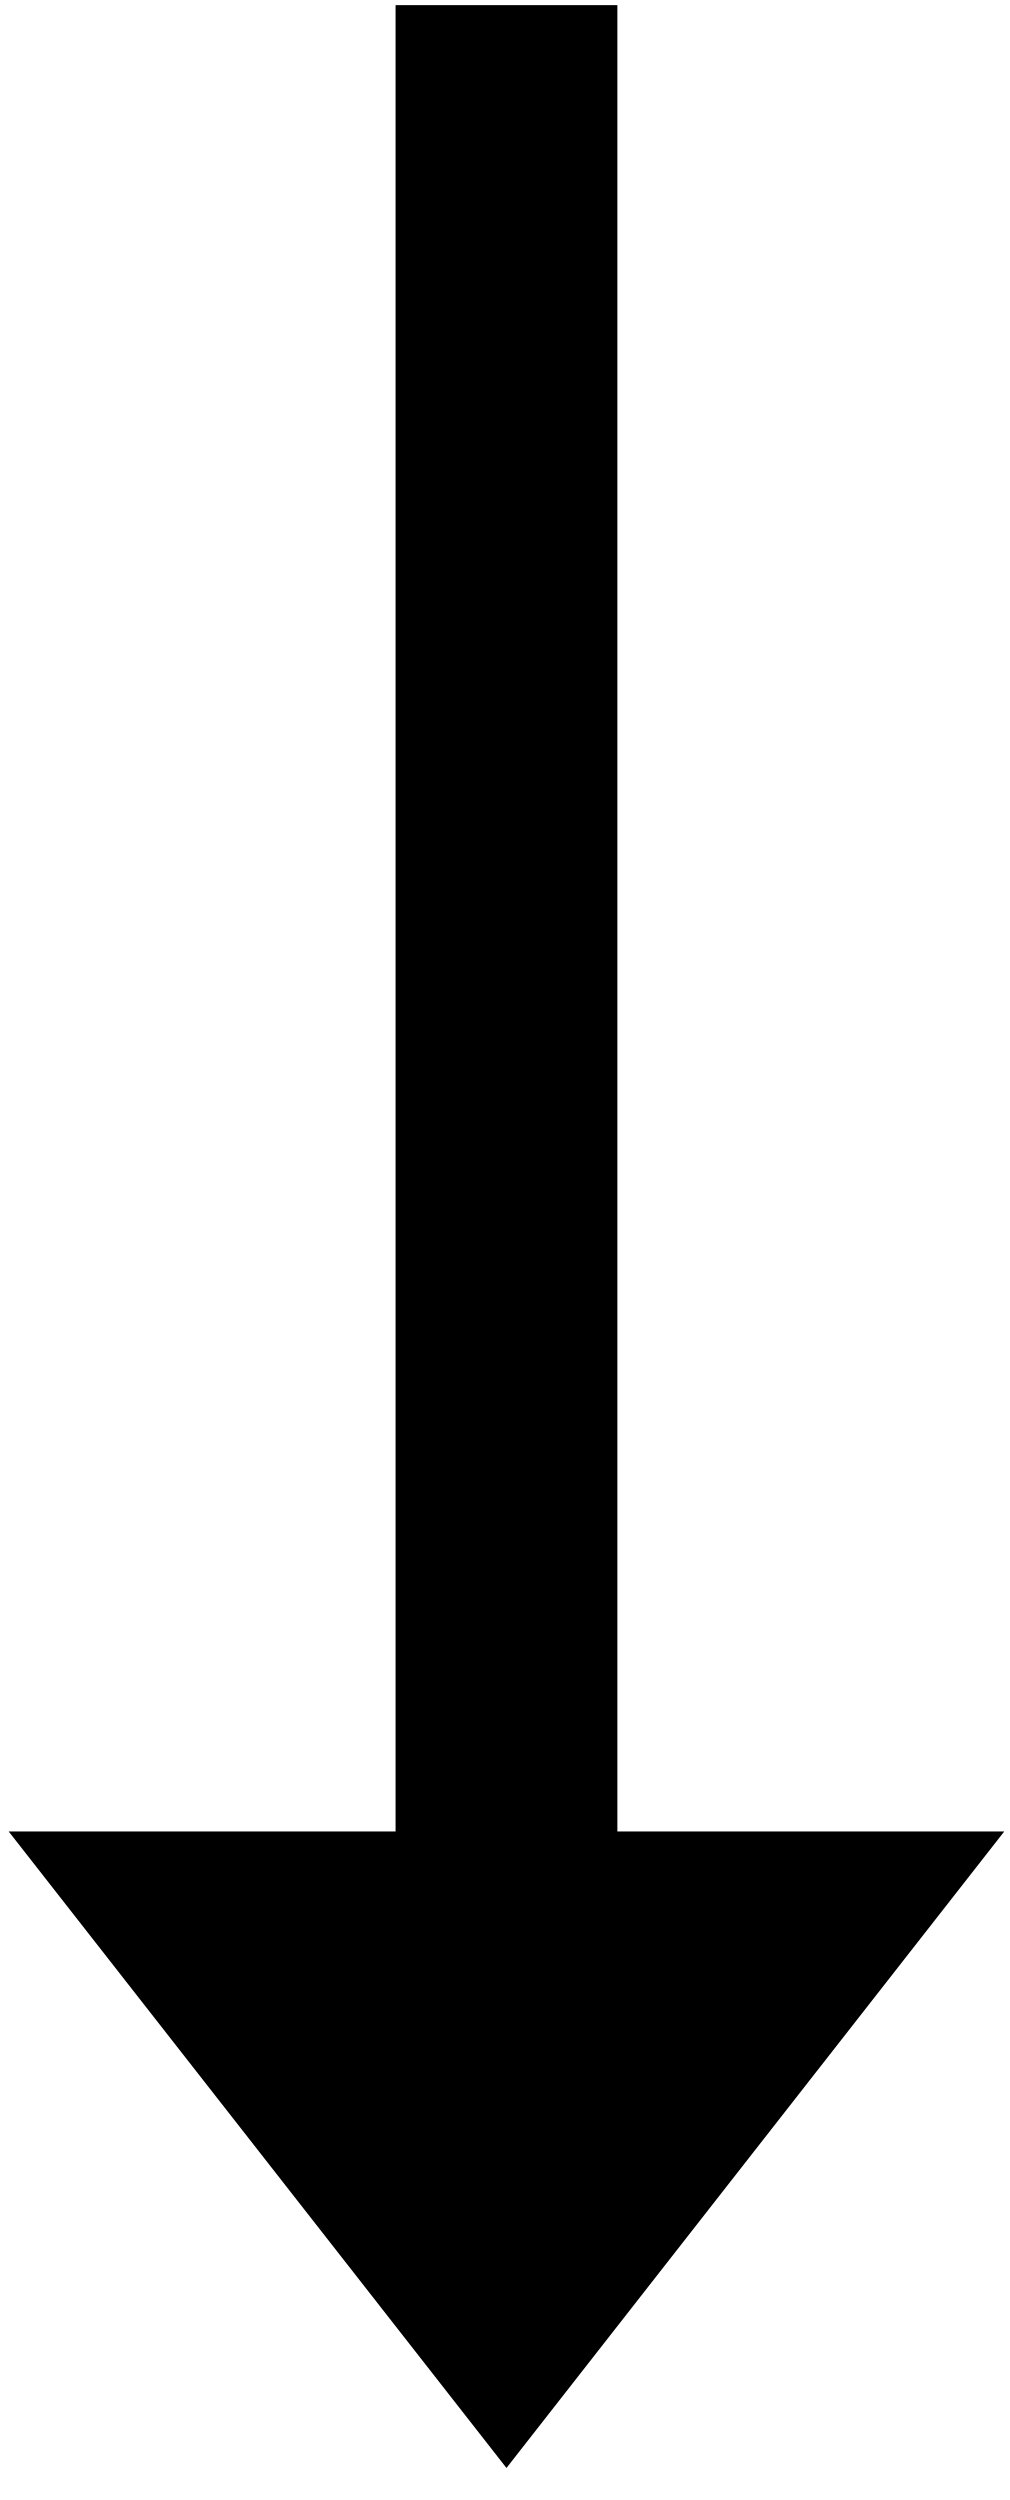
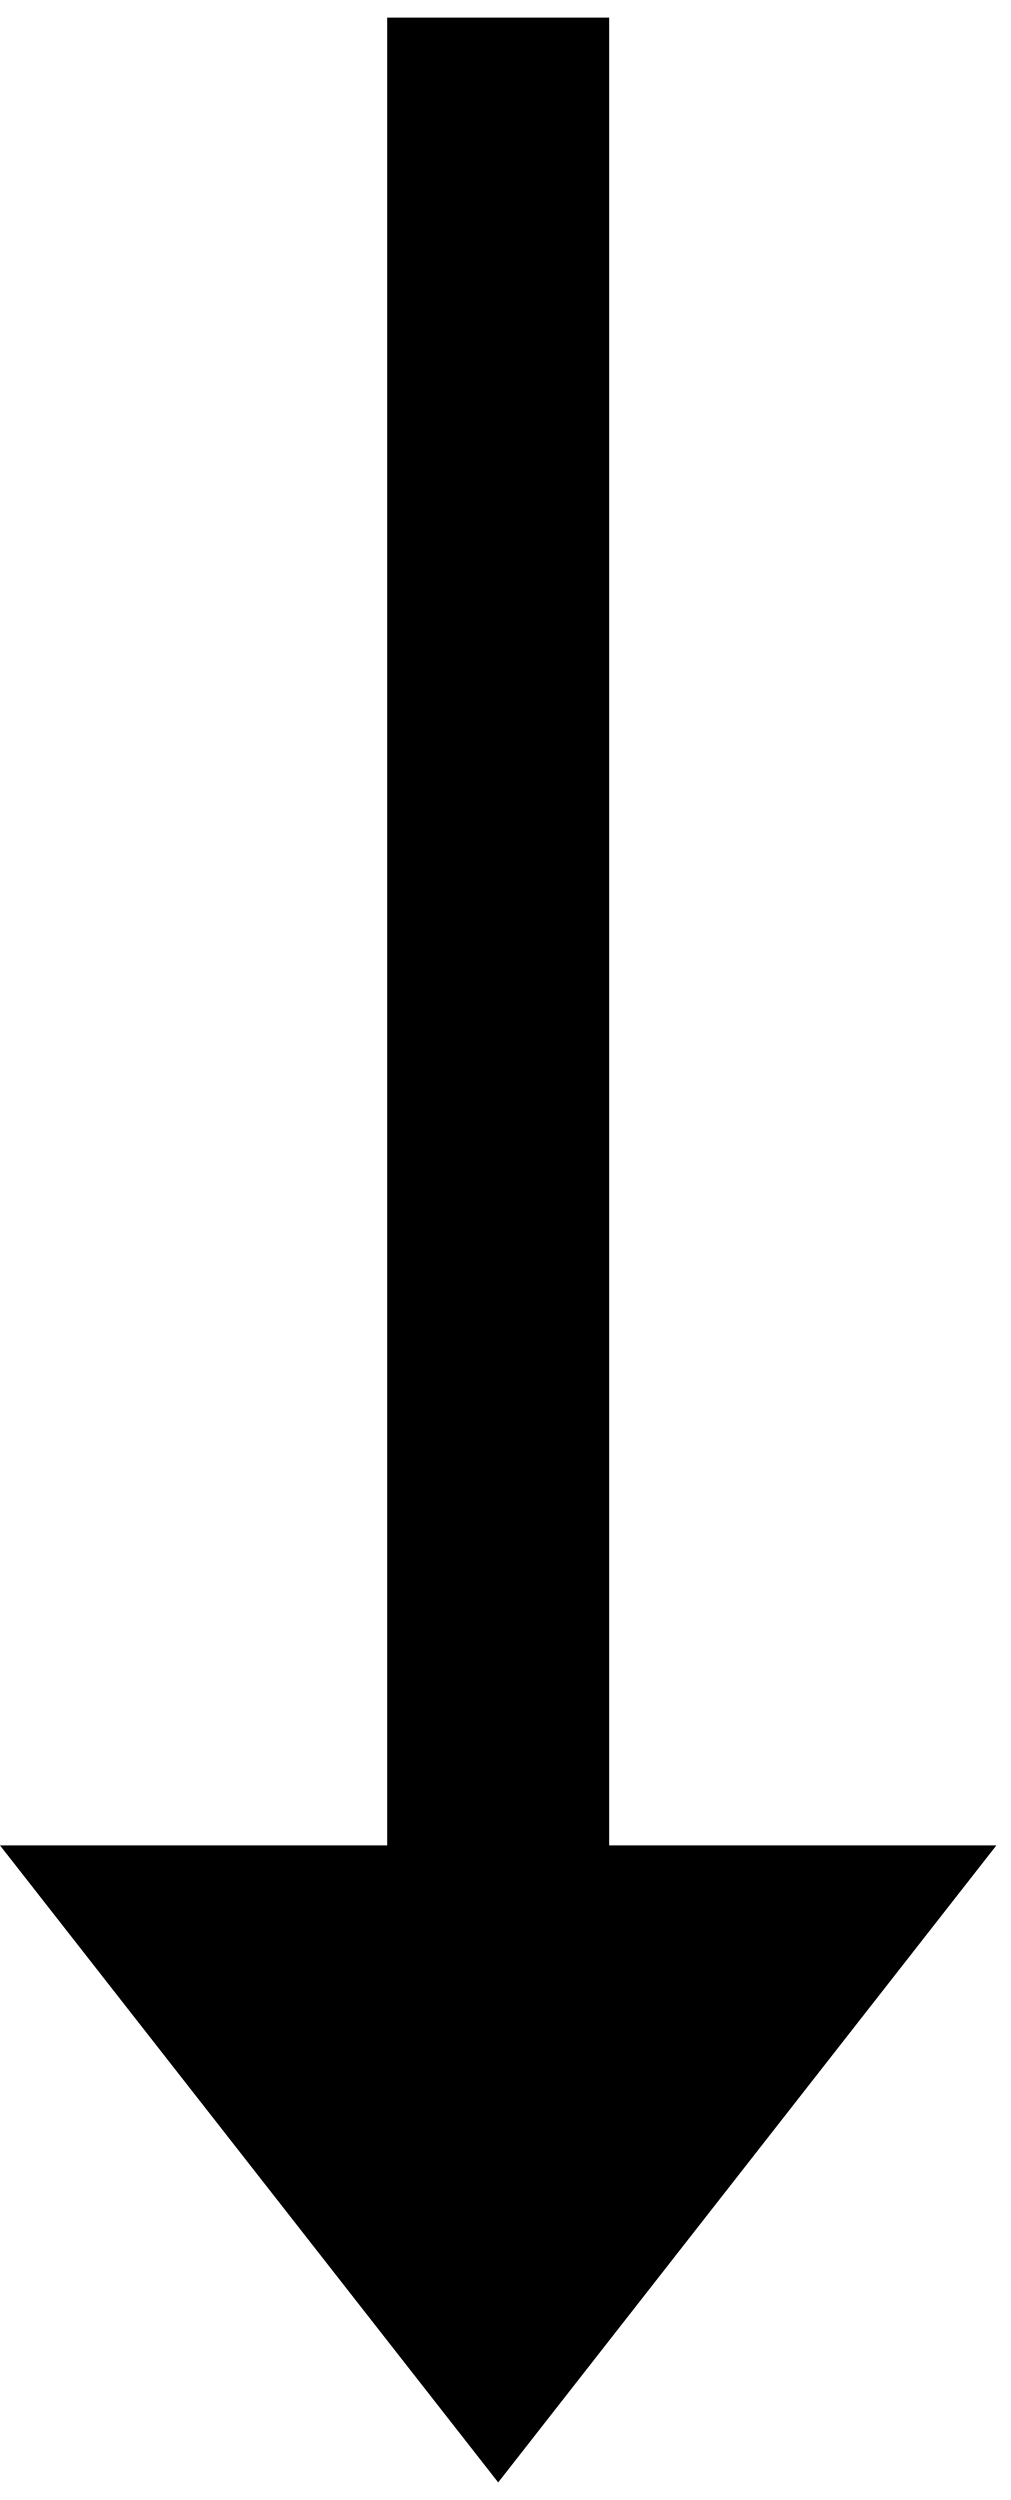
- <svg xmlns="http://www.w3.org/2000/svg" version="1.0" width="364.72" height="903" viewBox="0 0 902.25 364.719" id="svg2868" xml:space="preserve">
+ <svg xmlns="http://www.w3.org/2000/svg" version="1.0" width="98.594" height="243.905" viewBox="0 0 902.25 364.719" id="svg2868" xml:space="preserve">
  <defs id="defs2874" />
  <namedview pagecolor="#ffffff" bordercolor="#666666" borderopacity="1.0" pageopacity="0.0" pageshadow="2" window-width="640" window-height="541" zoom="0.345" cx="372.047" cy="256.668" window-x="75" window-y="152" current-layer="svg2033">
			</namedview>
-   <g transform="matrix(0,-2.439052,2.439052,0,7.769344,1270.671)" id="Ebene_1">
+   <g transform="matrix(0,-2.439052,2.439052,0,0,1282.677)" id="Ebene_1">
    <polygon points="902.25,222.986 233.178,222.986 233.178,364.719 0,182.359 233.178,0 233.178,141.732 902.25,141.732 902.25,222.986 " id="path2050" />
  </g>
</svg>
